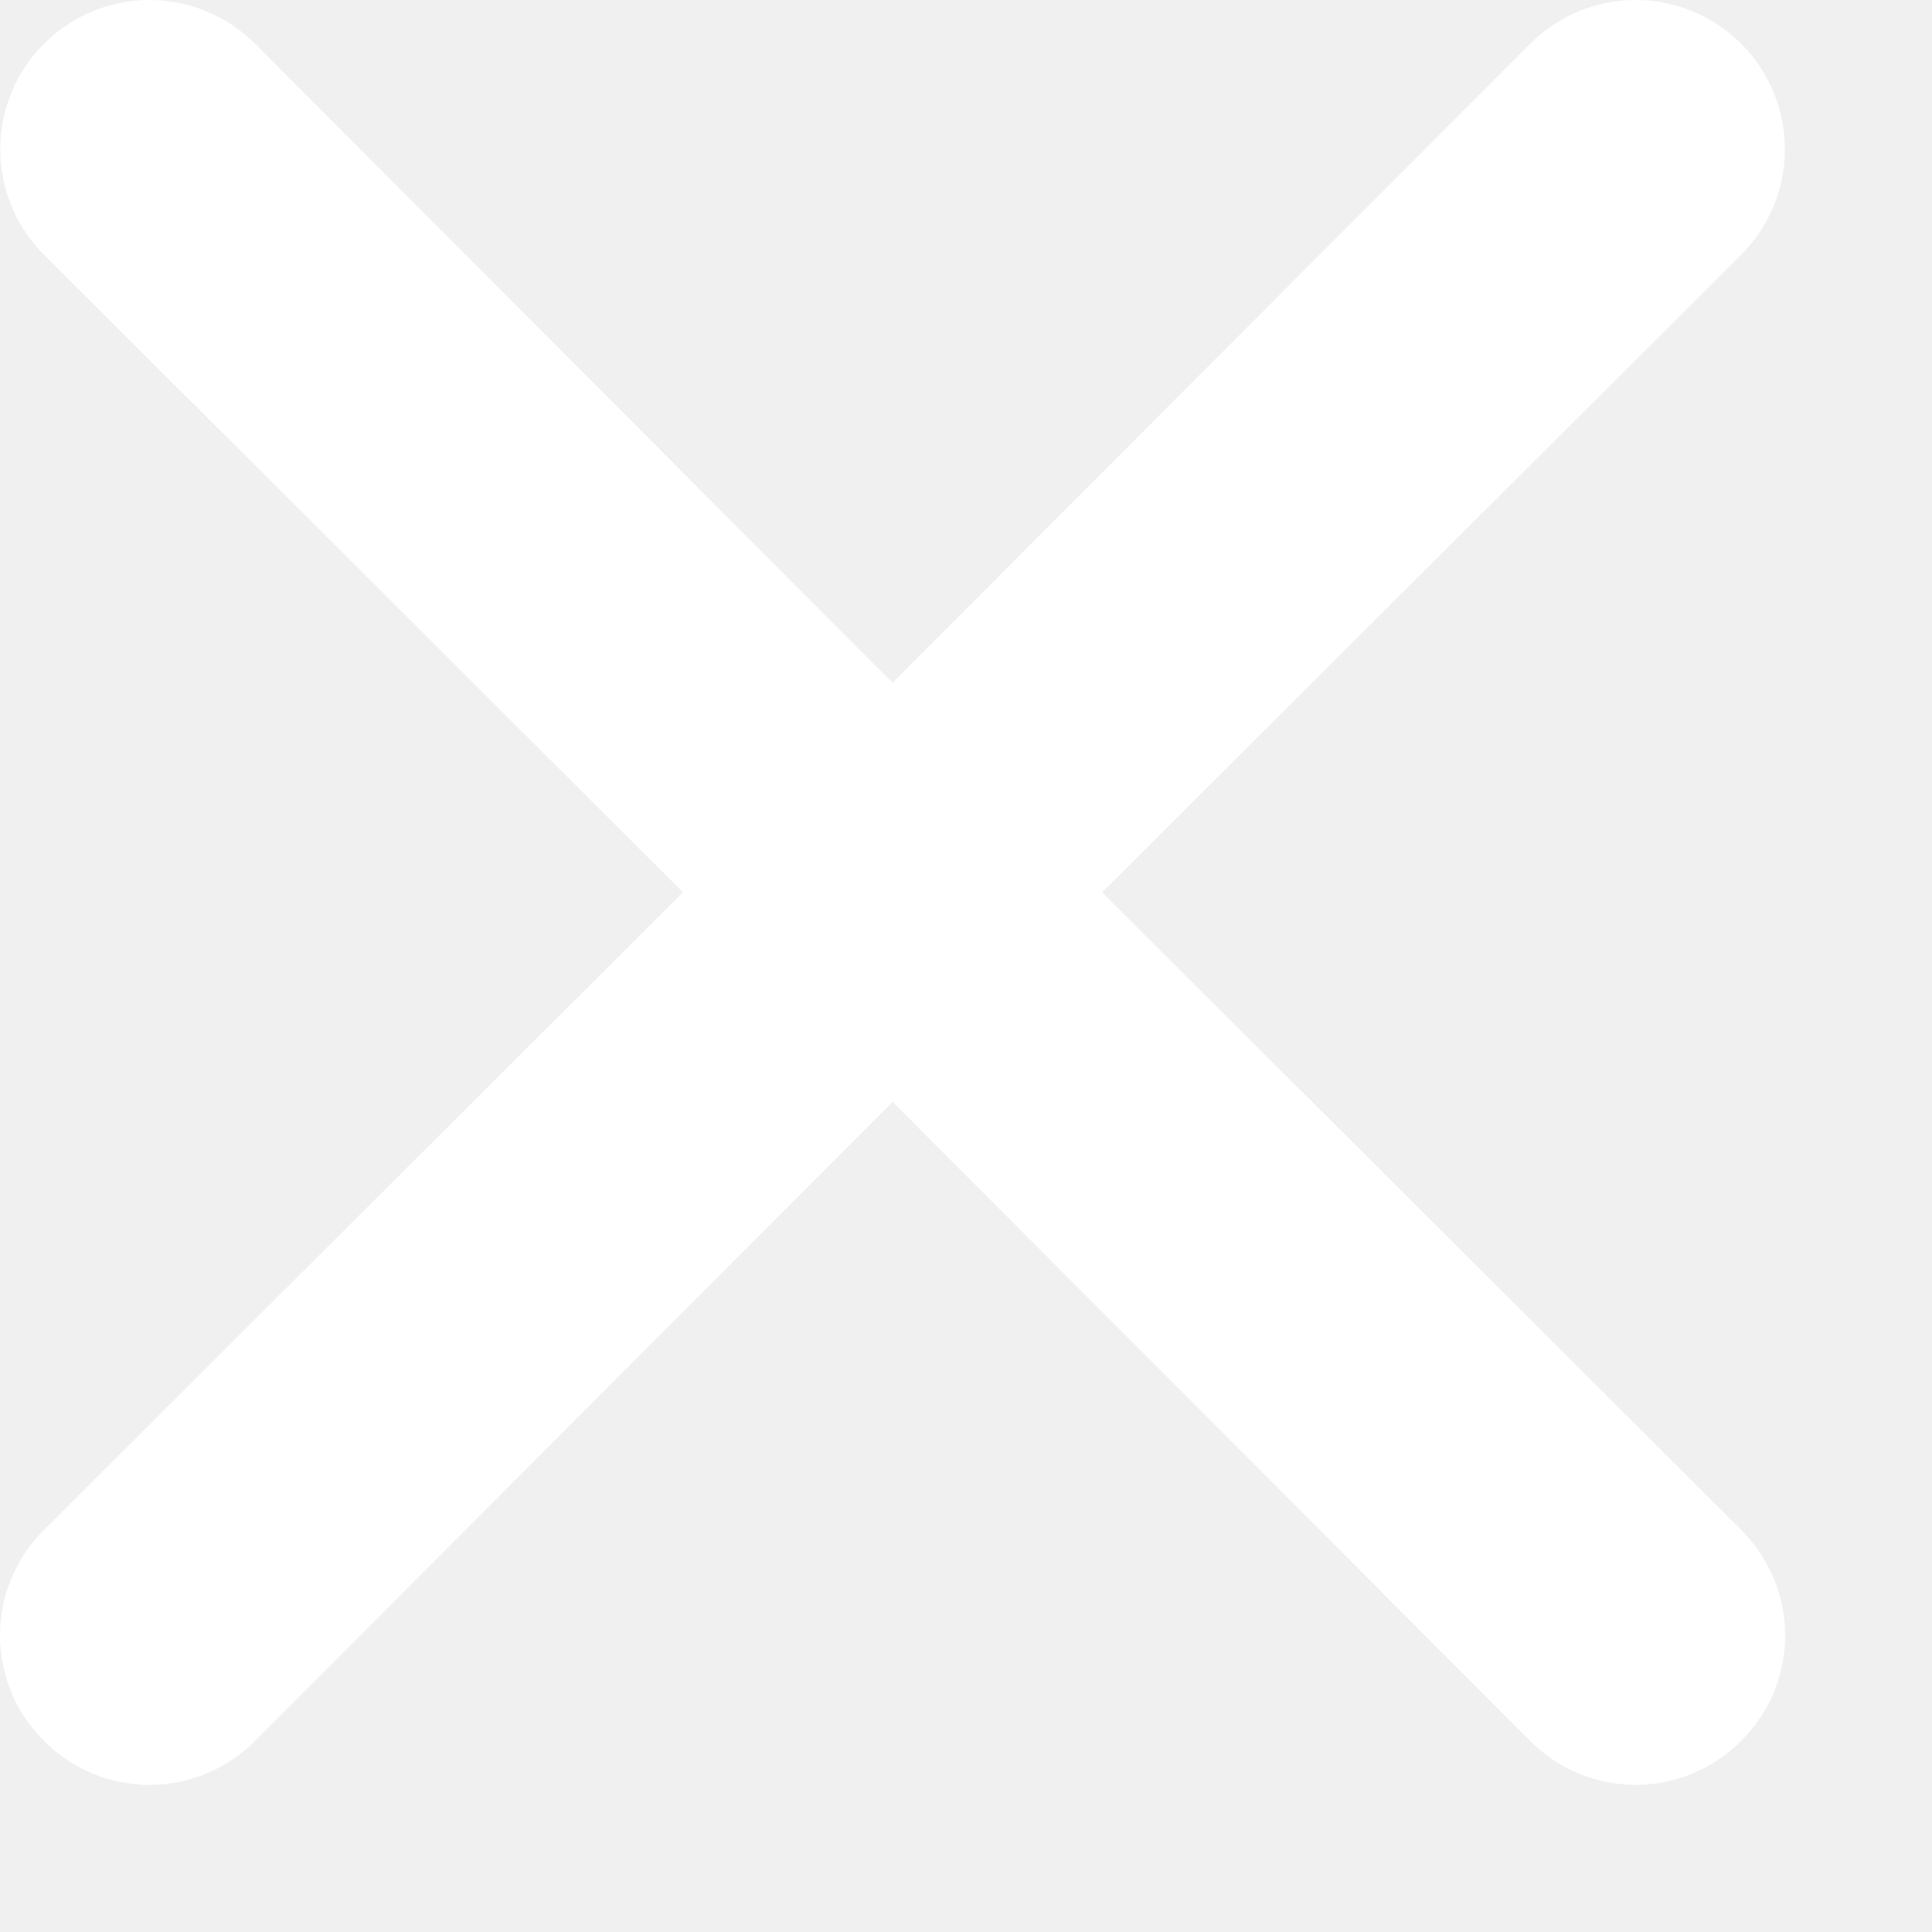
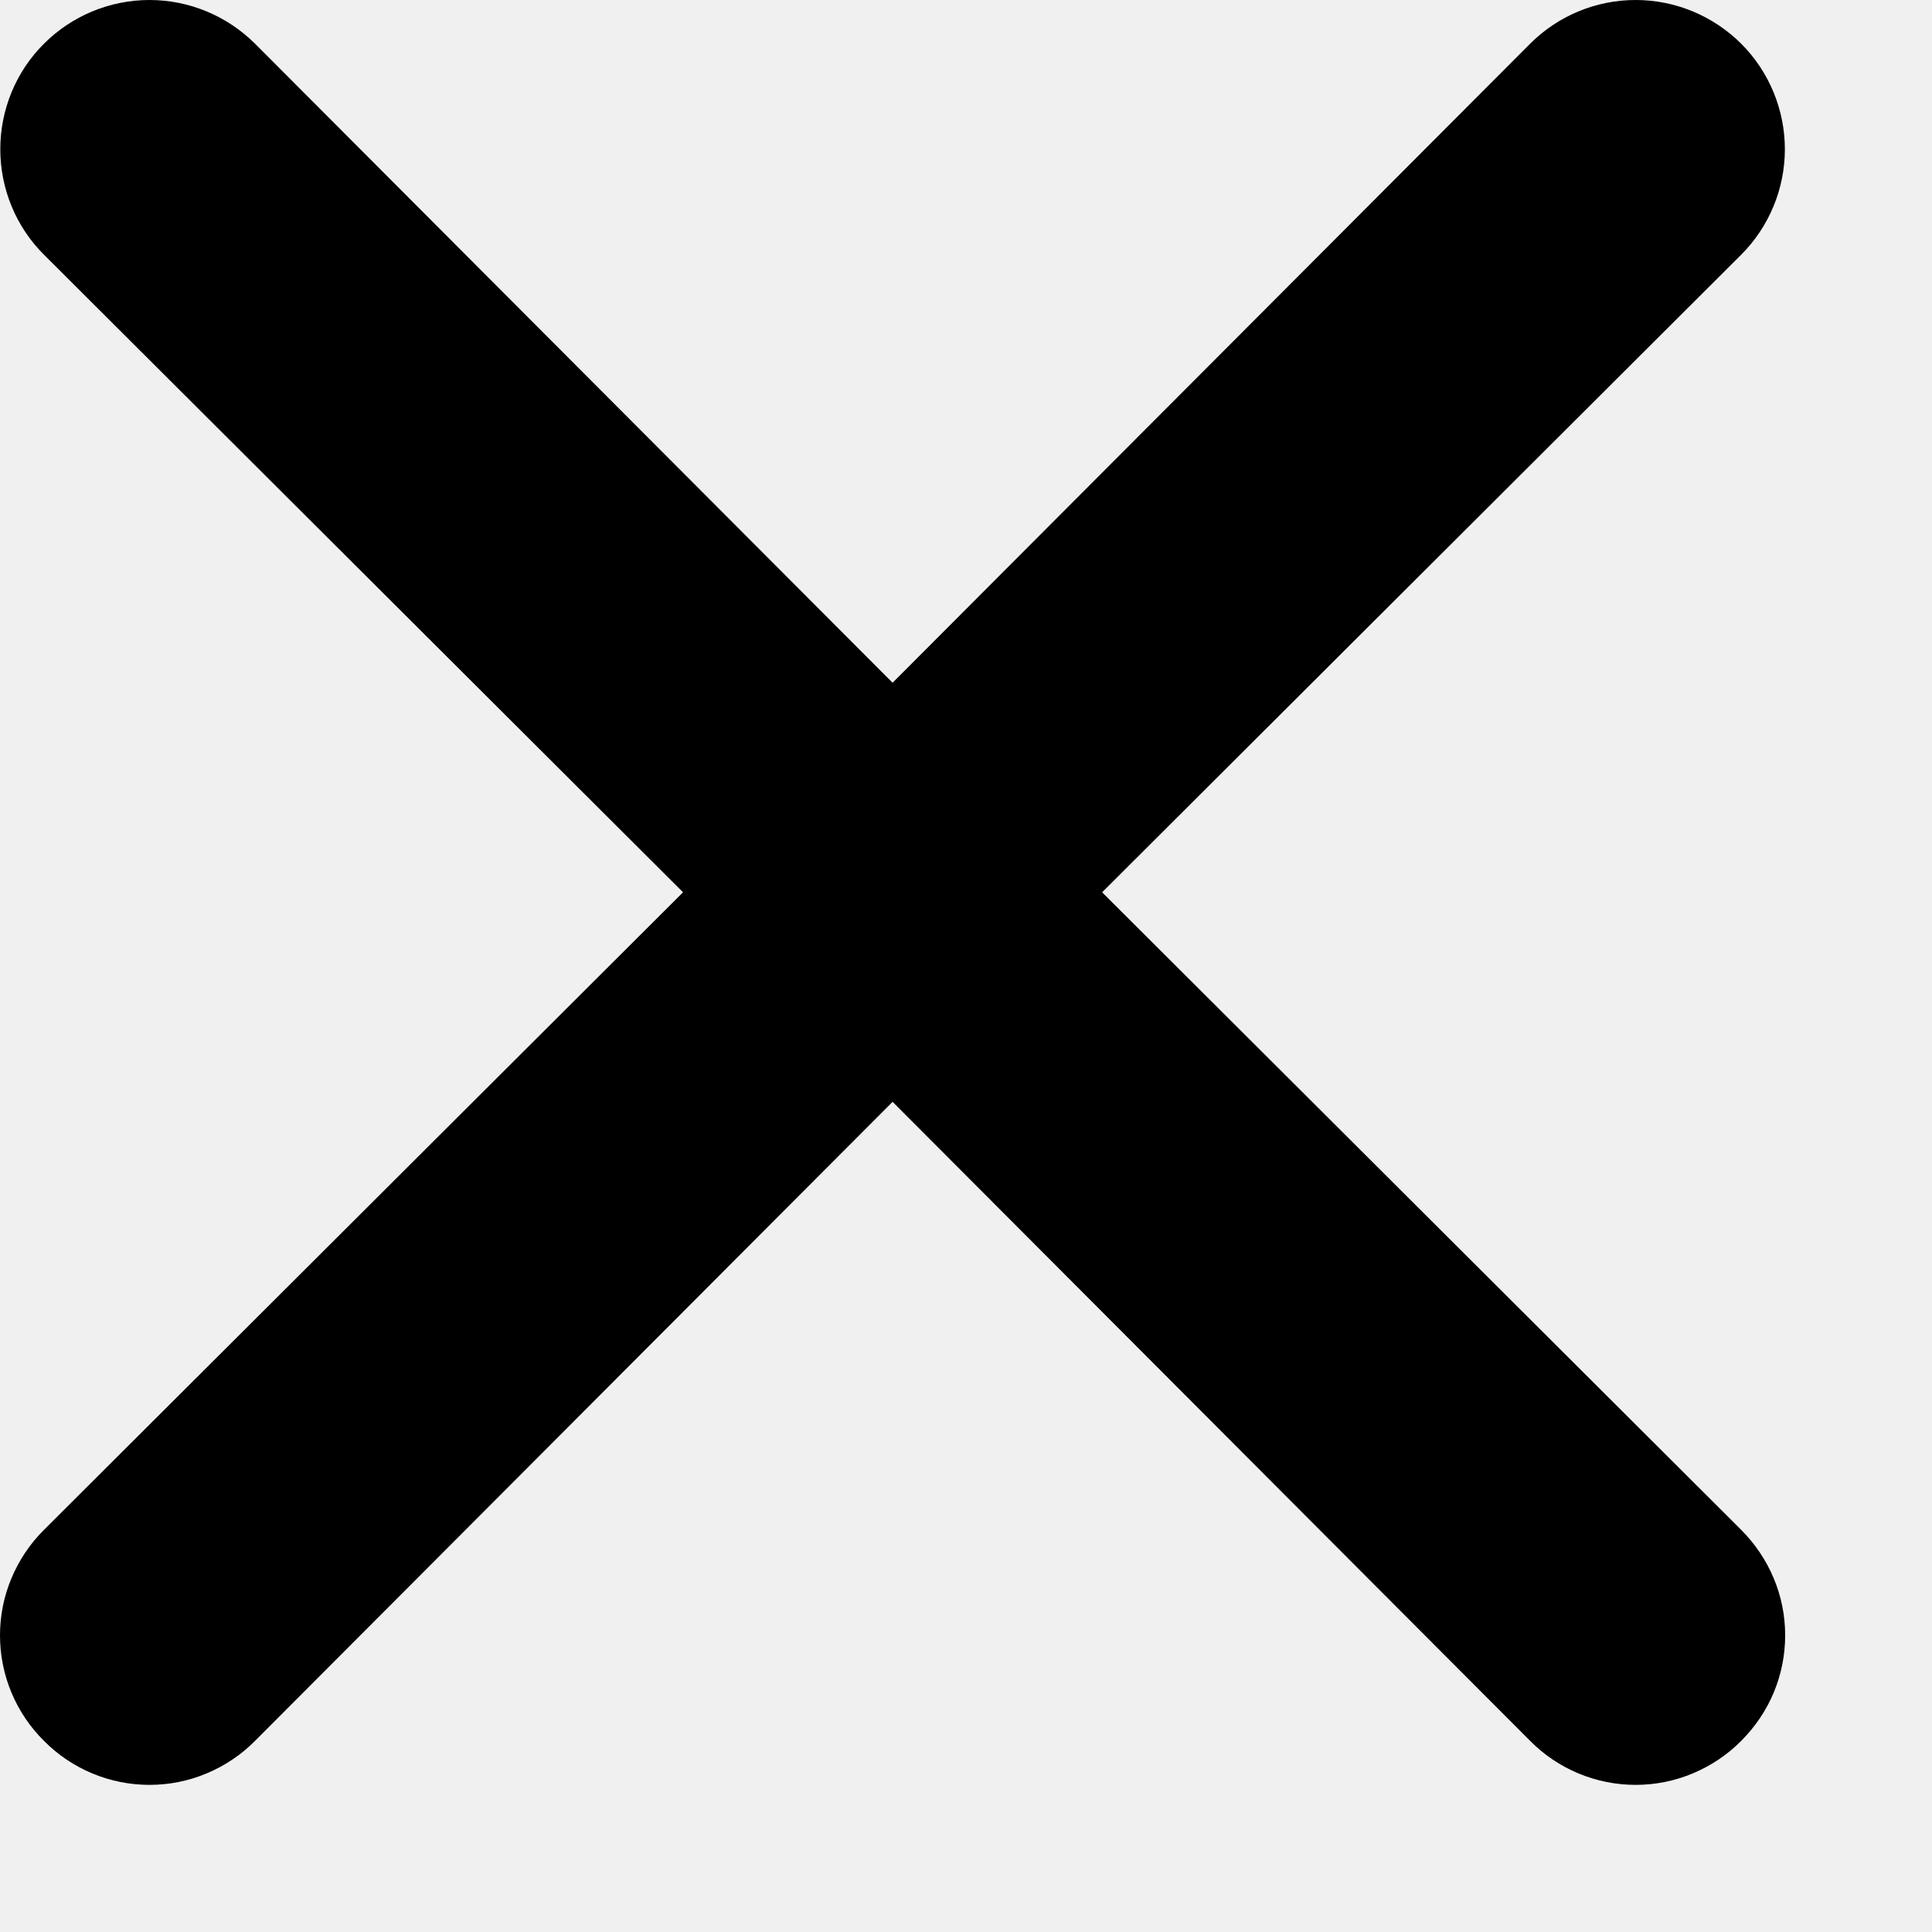
<svg xmlns="http://www.w3.org/2000/svg" width="13" height="13" viewBox="0 0 13 13" fill="none">
-   <path d="M7.416 6.004L11.716 1.714C11.904 1.526 12.01 1.27 12.01 1.004C12.01 0.738 11.904 0.482 11.716 0.294C11.527 0.106 11.272 0 11.006 0C10.739 0 10.484 0.106 10.296 0.294L6.006 4.594L1.716 0.294C1.527 0.106 1.272 -1.9841e-09 1.006 0C0.739 1.9841e-09 0.484 0.106 0.296 0.294C0.107 0.482 0.002 0.738 0.002 1.004C0.002 1.27 0.107 1.526 0.296 1.714L4.596 6.004L0.296 10.294C0.202 10.387 0.128 10.498 0.077 10.62C0.026 10.741 0 10.872 0 11.004C0 11.136 0.026 11.267 0.077 11.389C0.128 11.511 0.202 11.621 0.296 11.714C0.389 11.808 0.499 11.882 0.621 11.933C0.743 11.984 0.874 12.01 1.006 12.01C1.138 12.01 1.269 11.984 1.39 11.933C1.512 11.882 1.623 11.808 1.716 11.714L6.006 7.414L10.296 11.714C10.389 11.808 10.499 11.882 10.621 11.933C10.743 11.984 10.874 12.01 11.006 12.01C11.138 12.01 11.268 11.984 11.39 11.933C11.512 11.882 11.623 11.808 11.716 11.714C11.809 11.621 11.884 11.511 11.935 11.389C11.986 11.267 12.012 11.136 12.012 11.004C12.012 10.872 11.986 10.741 11.935 10.62C11.884 10.498 11.809 10.387 11.716 10.294L7.416 6.004Z" fill="#fff" />
+   <path d="M7.416 6.004L11.716 1.714C11.904 1.526 12.01 1.27 12.01 1.004C12.01 0.738 11.904 0.482 11.716 0.294C11.527 0.106 11.272 0 11.006 0C10.739 0 10.484 0.106 10.296 0.294L6.006 4.594L1.716 0.294C1.527 0.106 1.272 -1.9841e-09 1.006 0C0.739 1.9841e-09 0.484 0.106 0.296 0.294C0.107 0.482 0.002 0.738 0.002 1.004C0.002 1.27 0.107 1.526 0.296 1.714L4.596 6.004L0.296 10.294C0.202 10.387 0.128 10.498 0.077 10.62C0.026 10.741 0 10.872 0 11.004C0 11.136 0.026 11.267 0.077 11.389C0.128 11.511 0.202 11.621 0.296 11.714C0.389 11.808 0.499 11.882 0.621 11.933C0.743 11.984 0.874 12.01 1.006 12.01C1.138 12.01 1.269 11.984 1.39 11.933C1.512 11.882 1.623 11.808 1.716 11.714L6.006 7.414L10.296 11.714C10.389 11.808 10.499 11.882 10.621 11.933C10.743 11.984 10.874 12.01 11.006 12.01C11.138 12.01 11.268 11.984 11.39 11.933C11.512 11.882 11.623 11.808 11.716 11.714C11.809 11.621 11.884 11.511 11.935 11.389C11.986 11.267 12.012 11.136 12.012 11.004C12.012 10.872 11.986 10.741 11.935 10.62C11.884 10.498 11.809 10.387 11.716 10.294L7.416 6.004Z" fill="#000" />
</svg>
